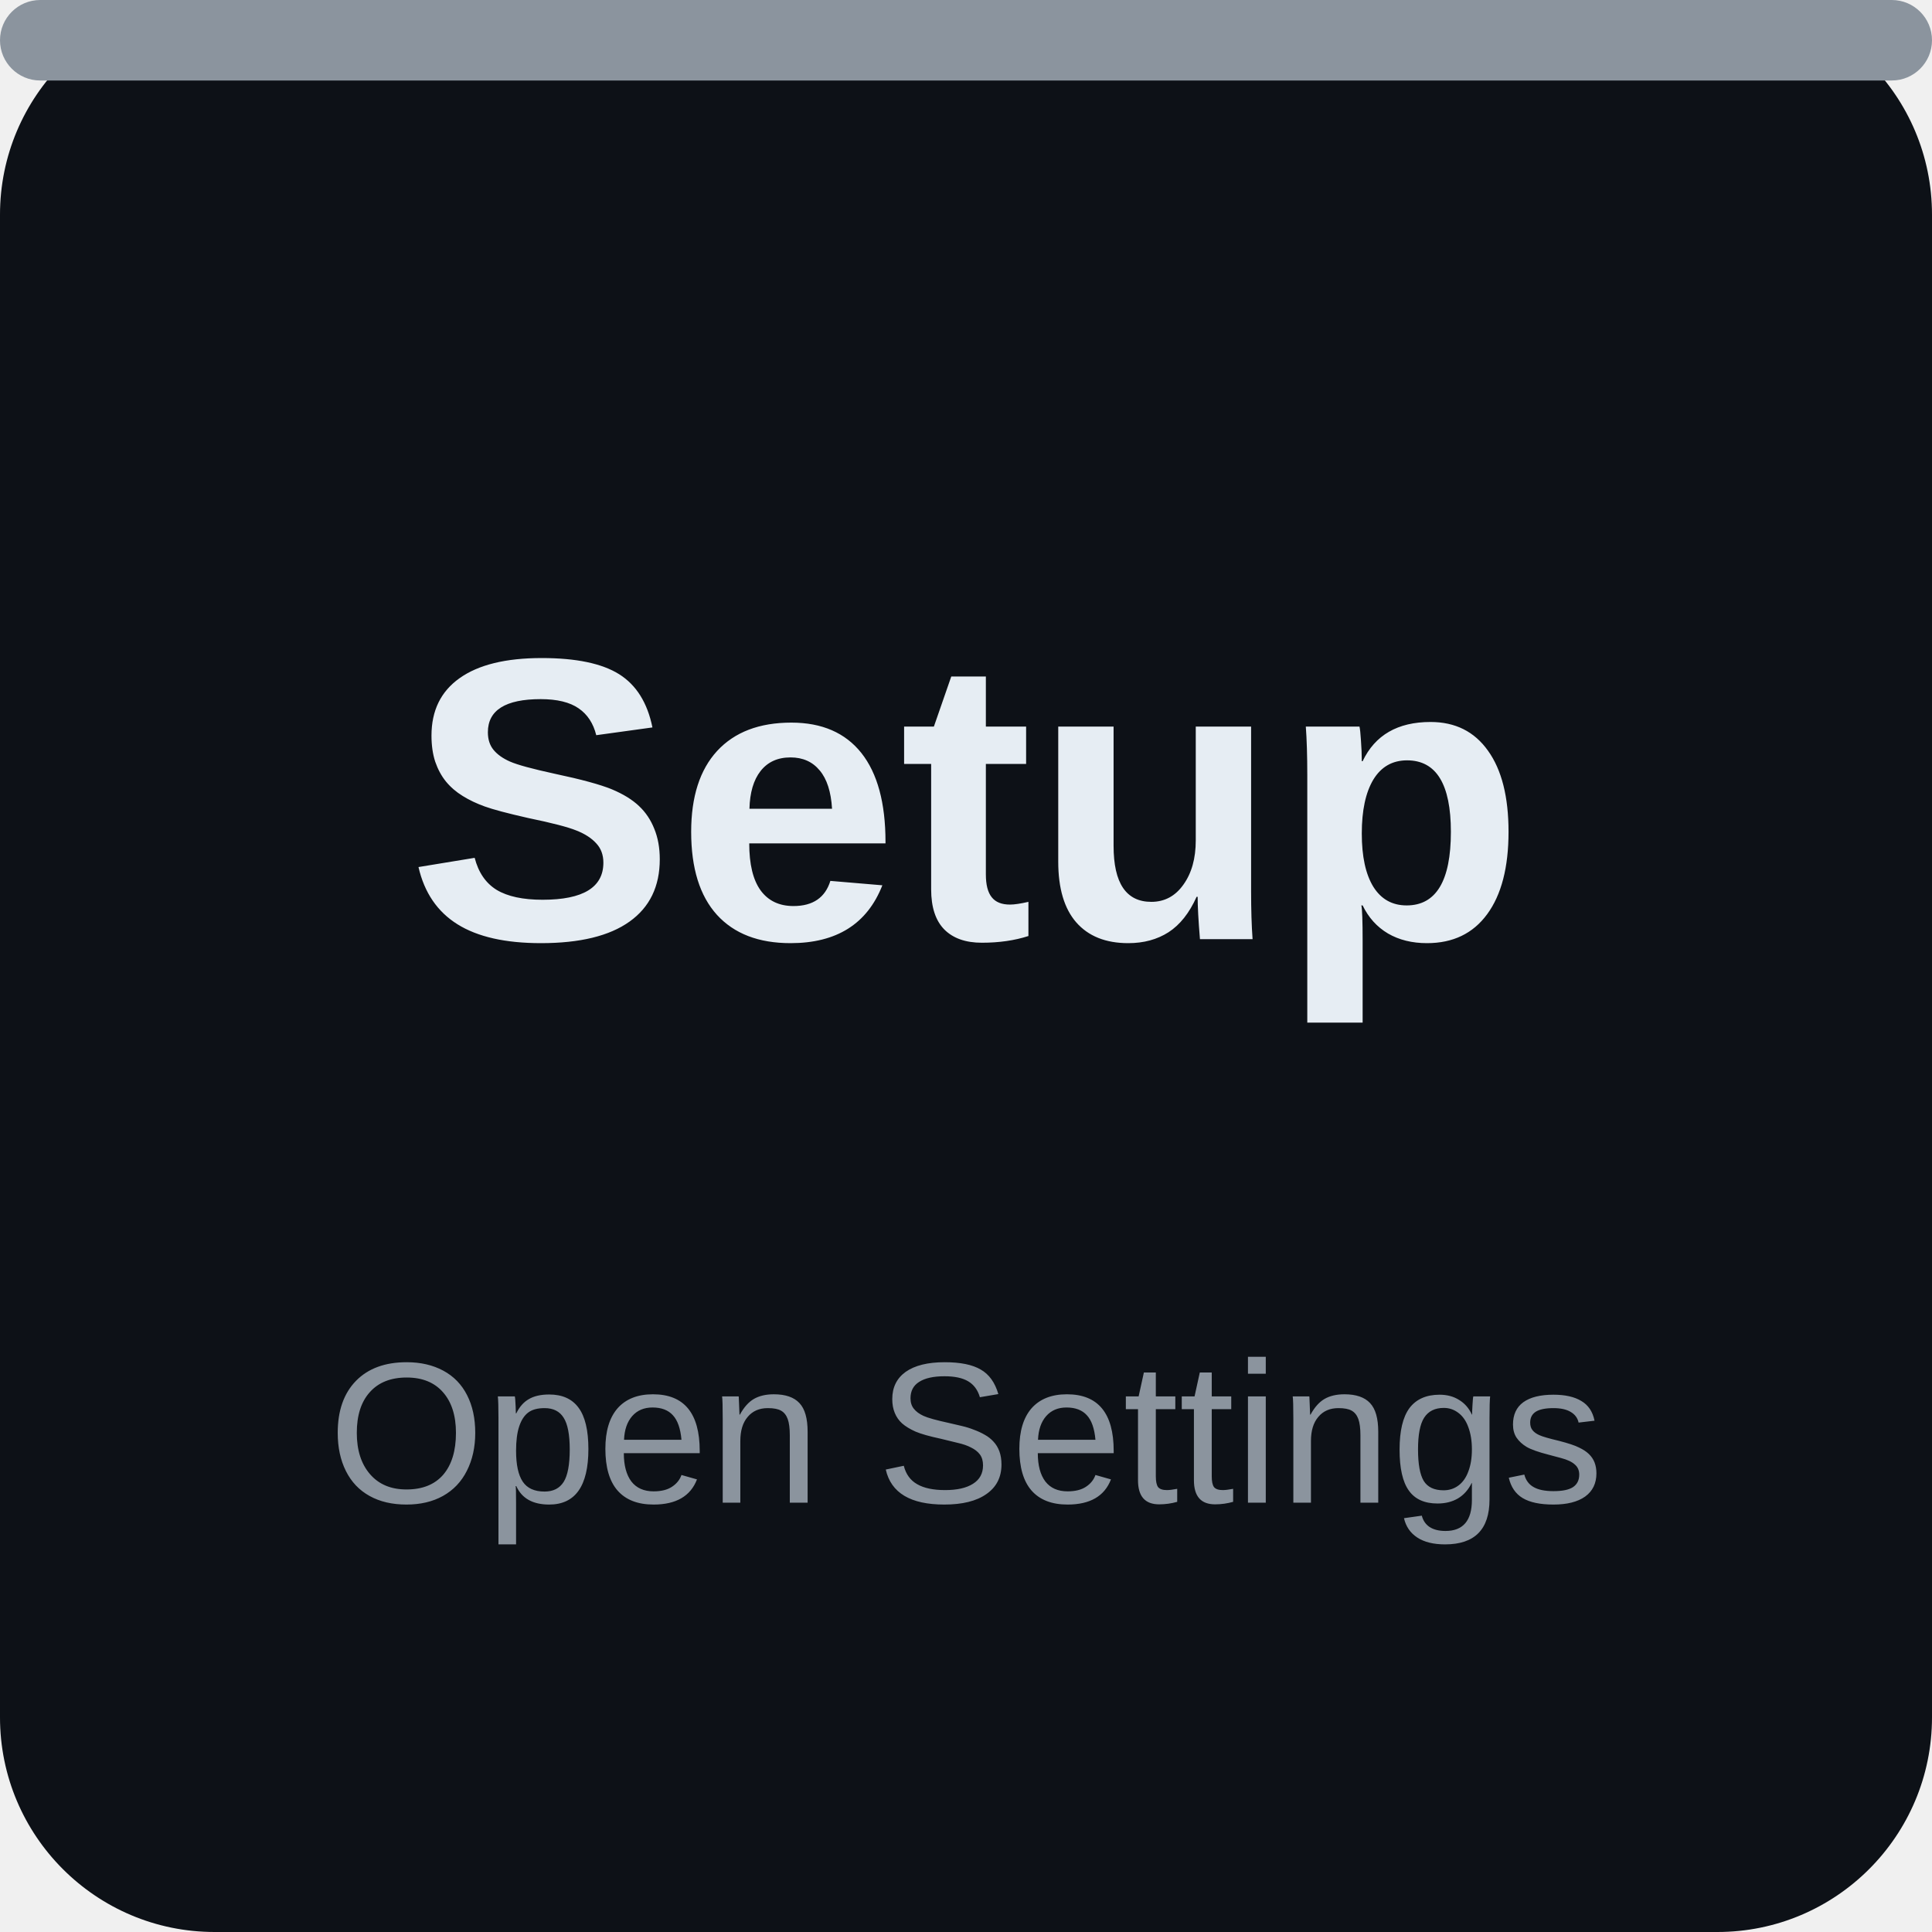
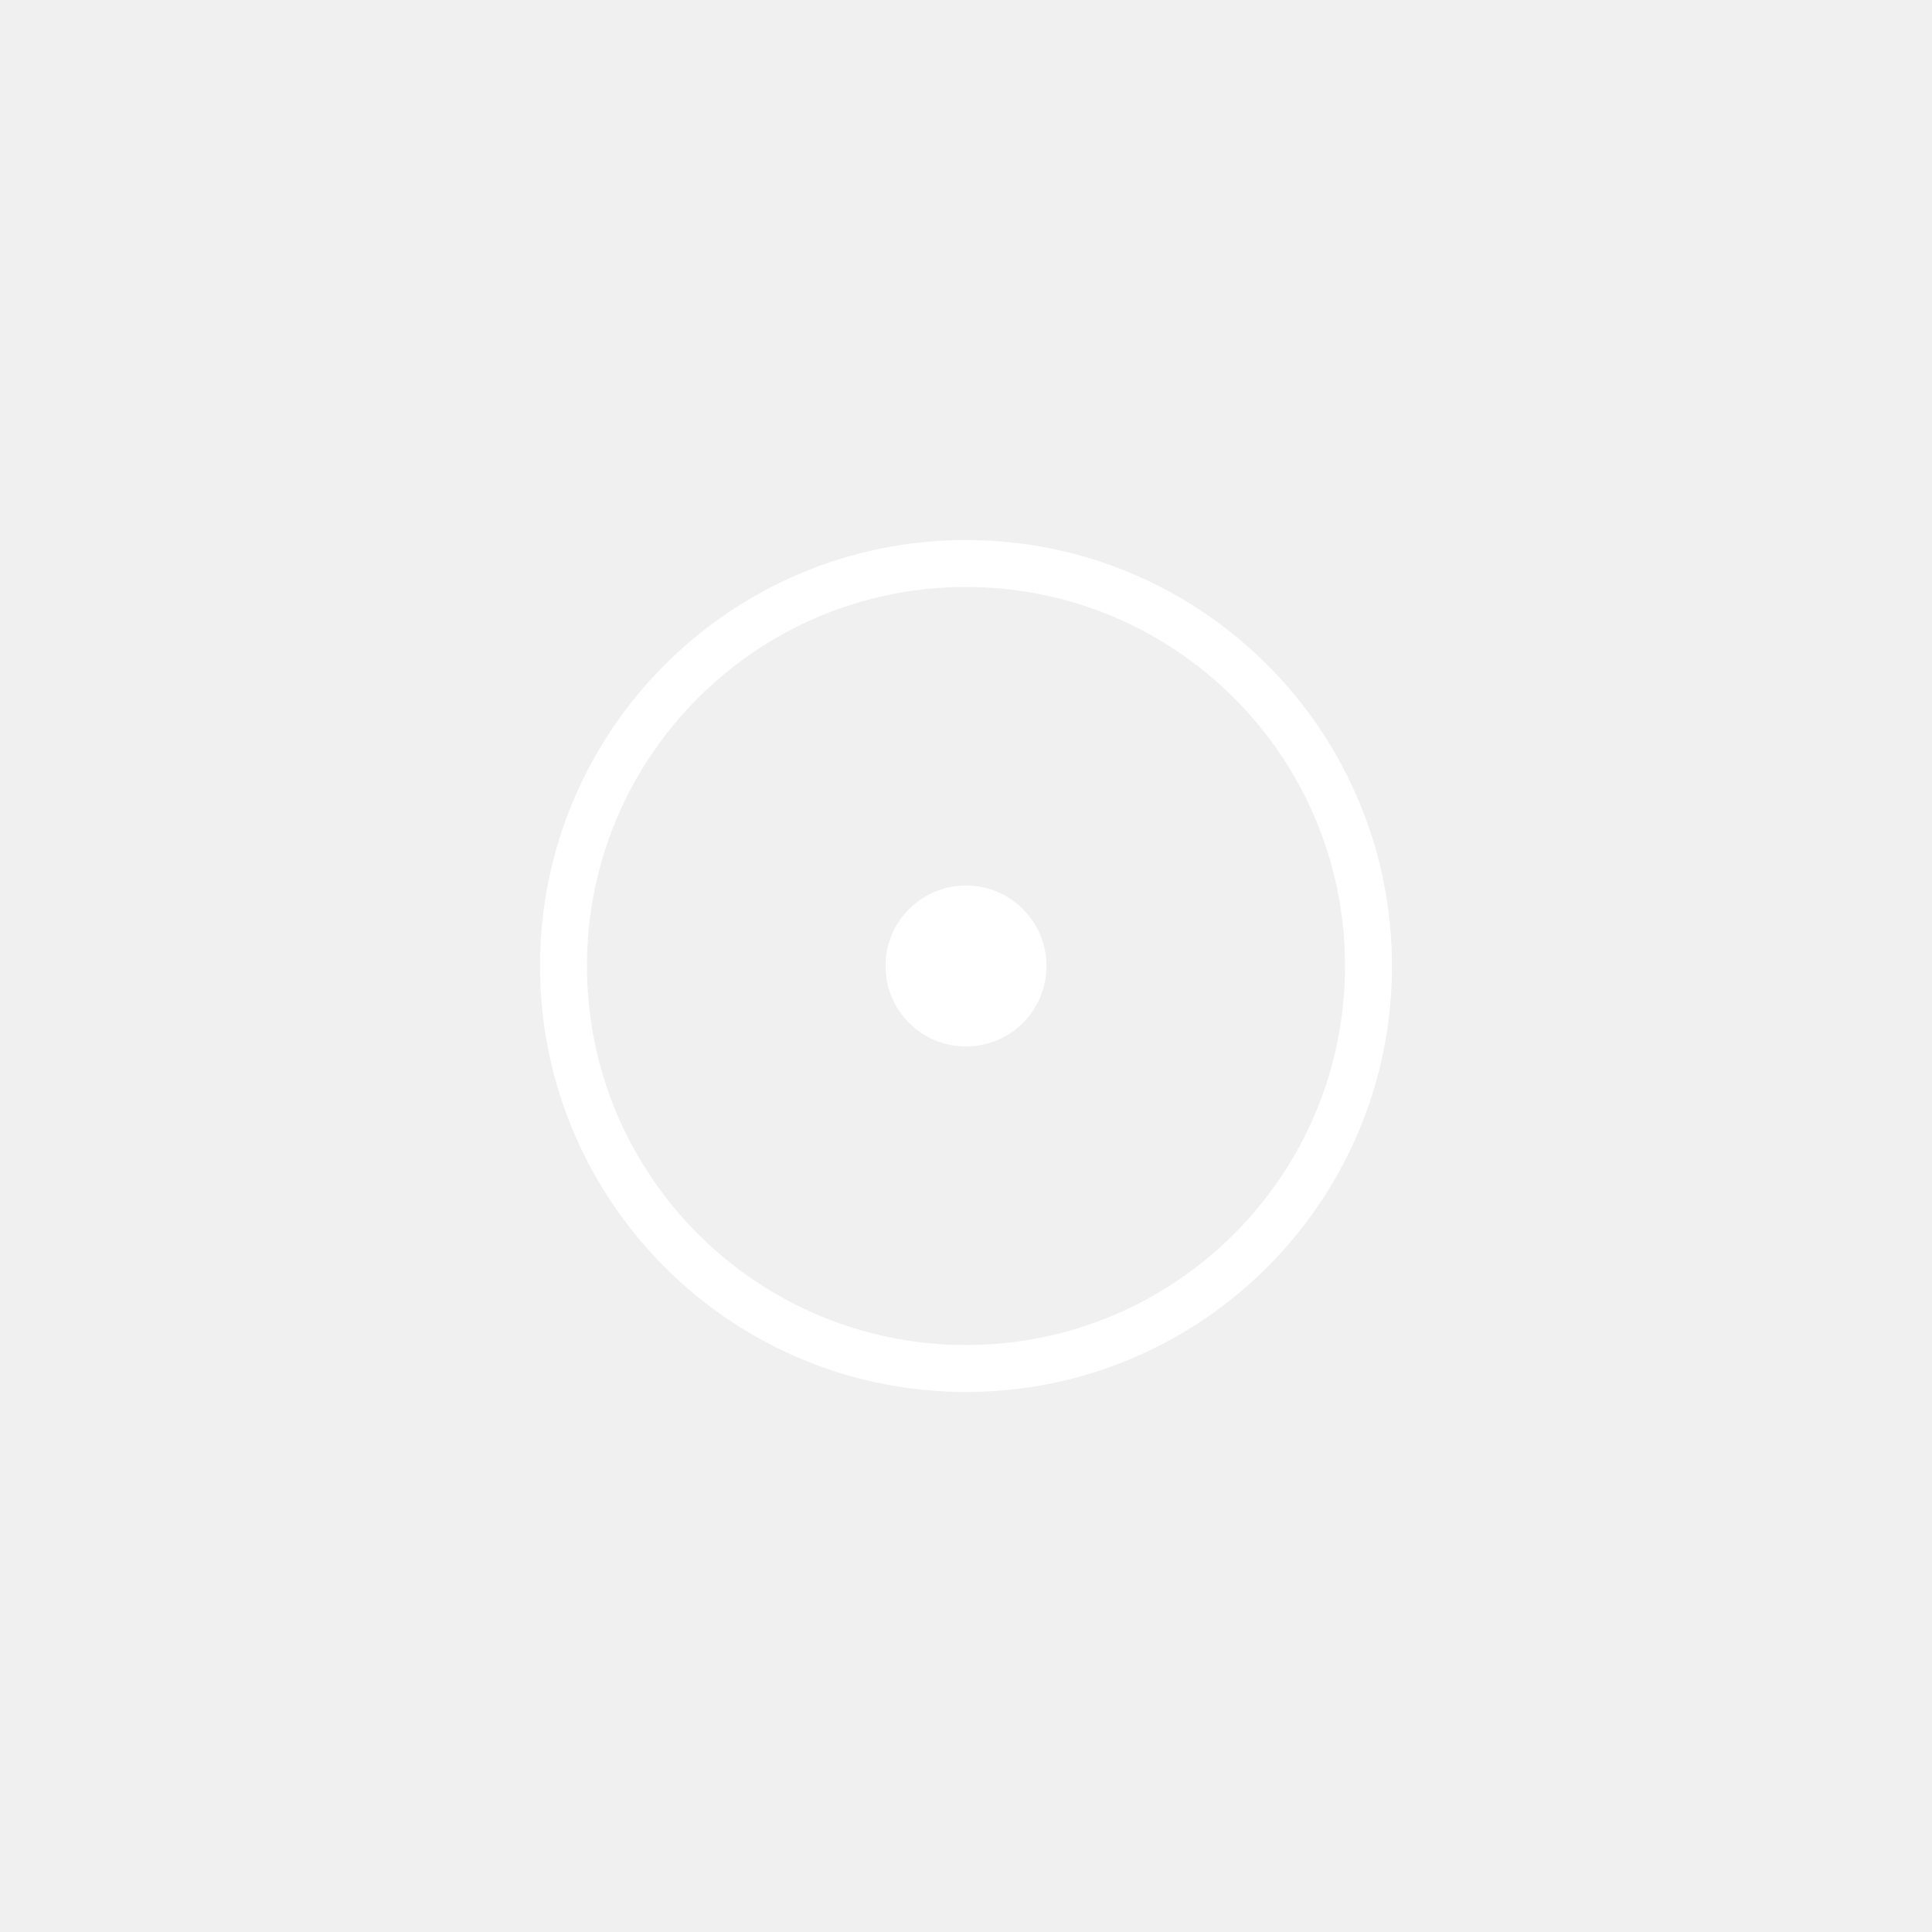
- <svg xmlns="http://www.w3.org/2000/svg" width="144" height="144" viewBox="0 0 144 144">
-   <rect width="144" height="144" rx="16" fill="#0d1117" />
-   <rect y="0" width="144" height="6" rx="3" fill="#8b949e" />
-   <text x="72" y="70" text-anchor="middle" fill="#e6edf3" font-size="30" font-weight="bold" font-family="Arial,Helvetica,sans-serif">Setup</text>
-   <text x="72" y="112" text-anchor="middle" fill="#8b949e" font-size="15" font-family="Arial,Helvetica,sans-serif">Open Settings</text>
+ <svg xmlns="http://www.w3.org/2000/svg" width="144" height="144" viewBox="0 0 144 144" fill="none">
+   <circle cx="72" cy="72" r="30" fill="none" stroke="white" stroke-width="3.5" />
+   <circle cx="72" cy="72" r="6" fill="white" />
</svg>
